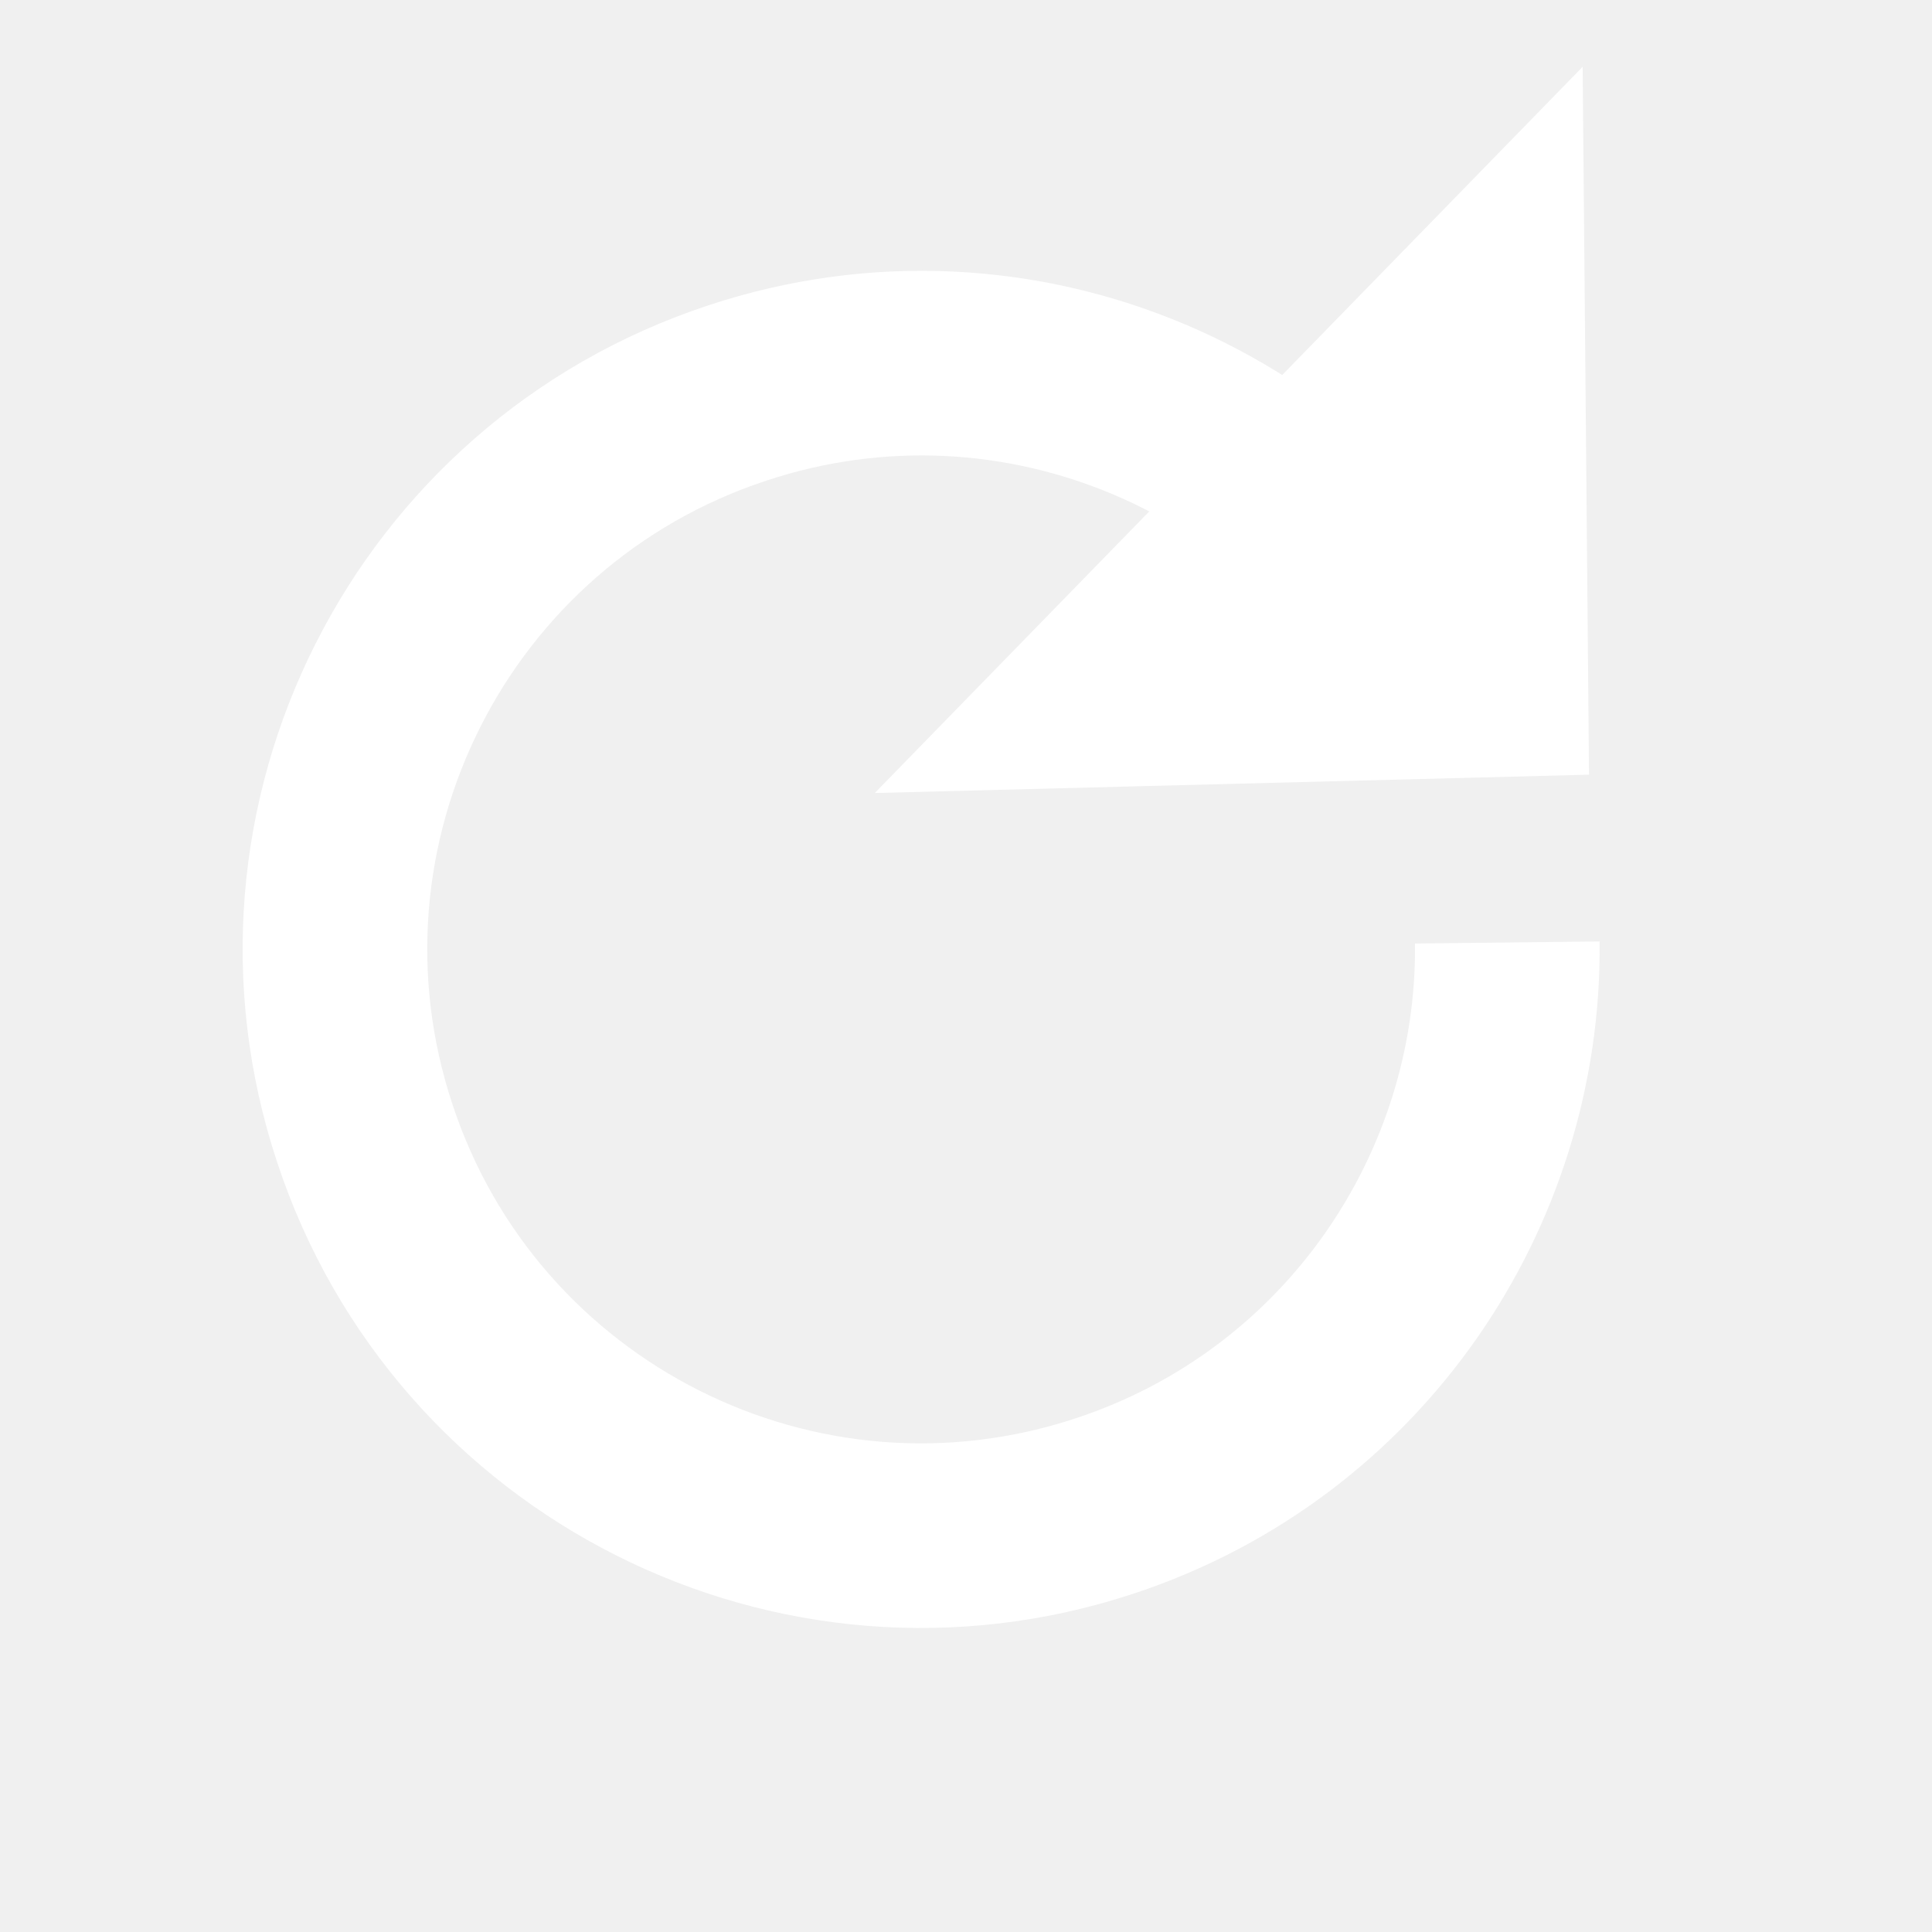
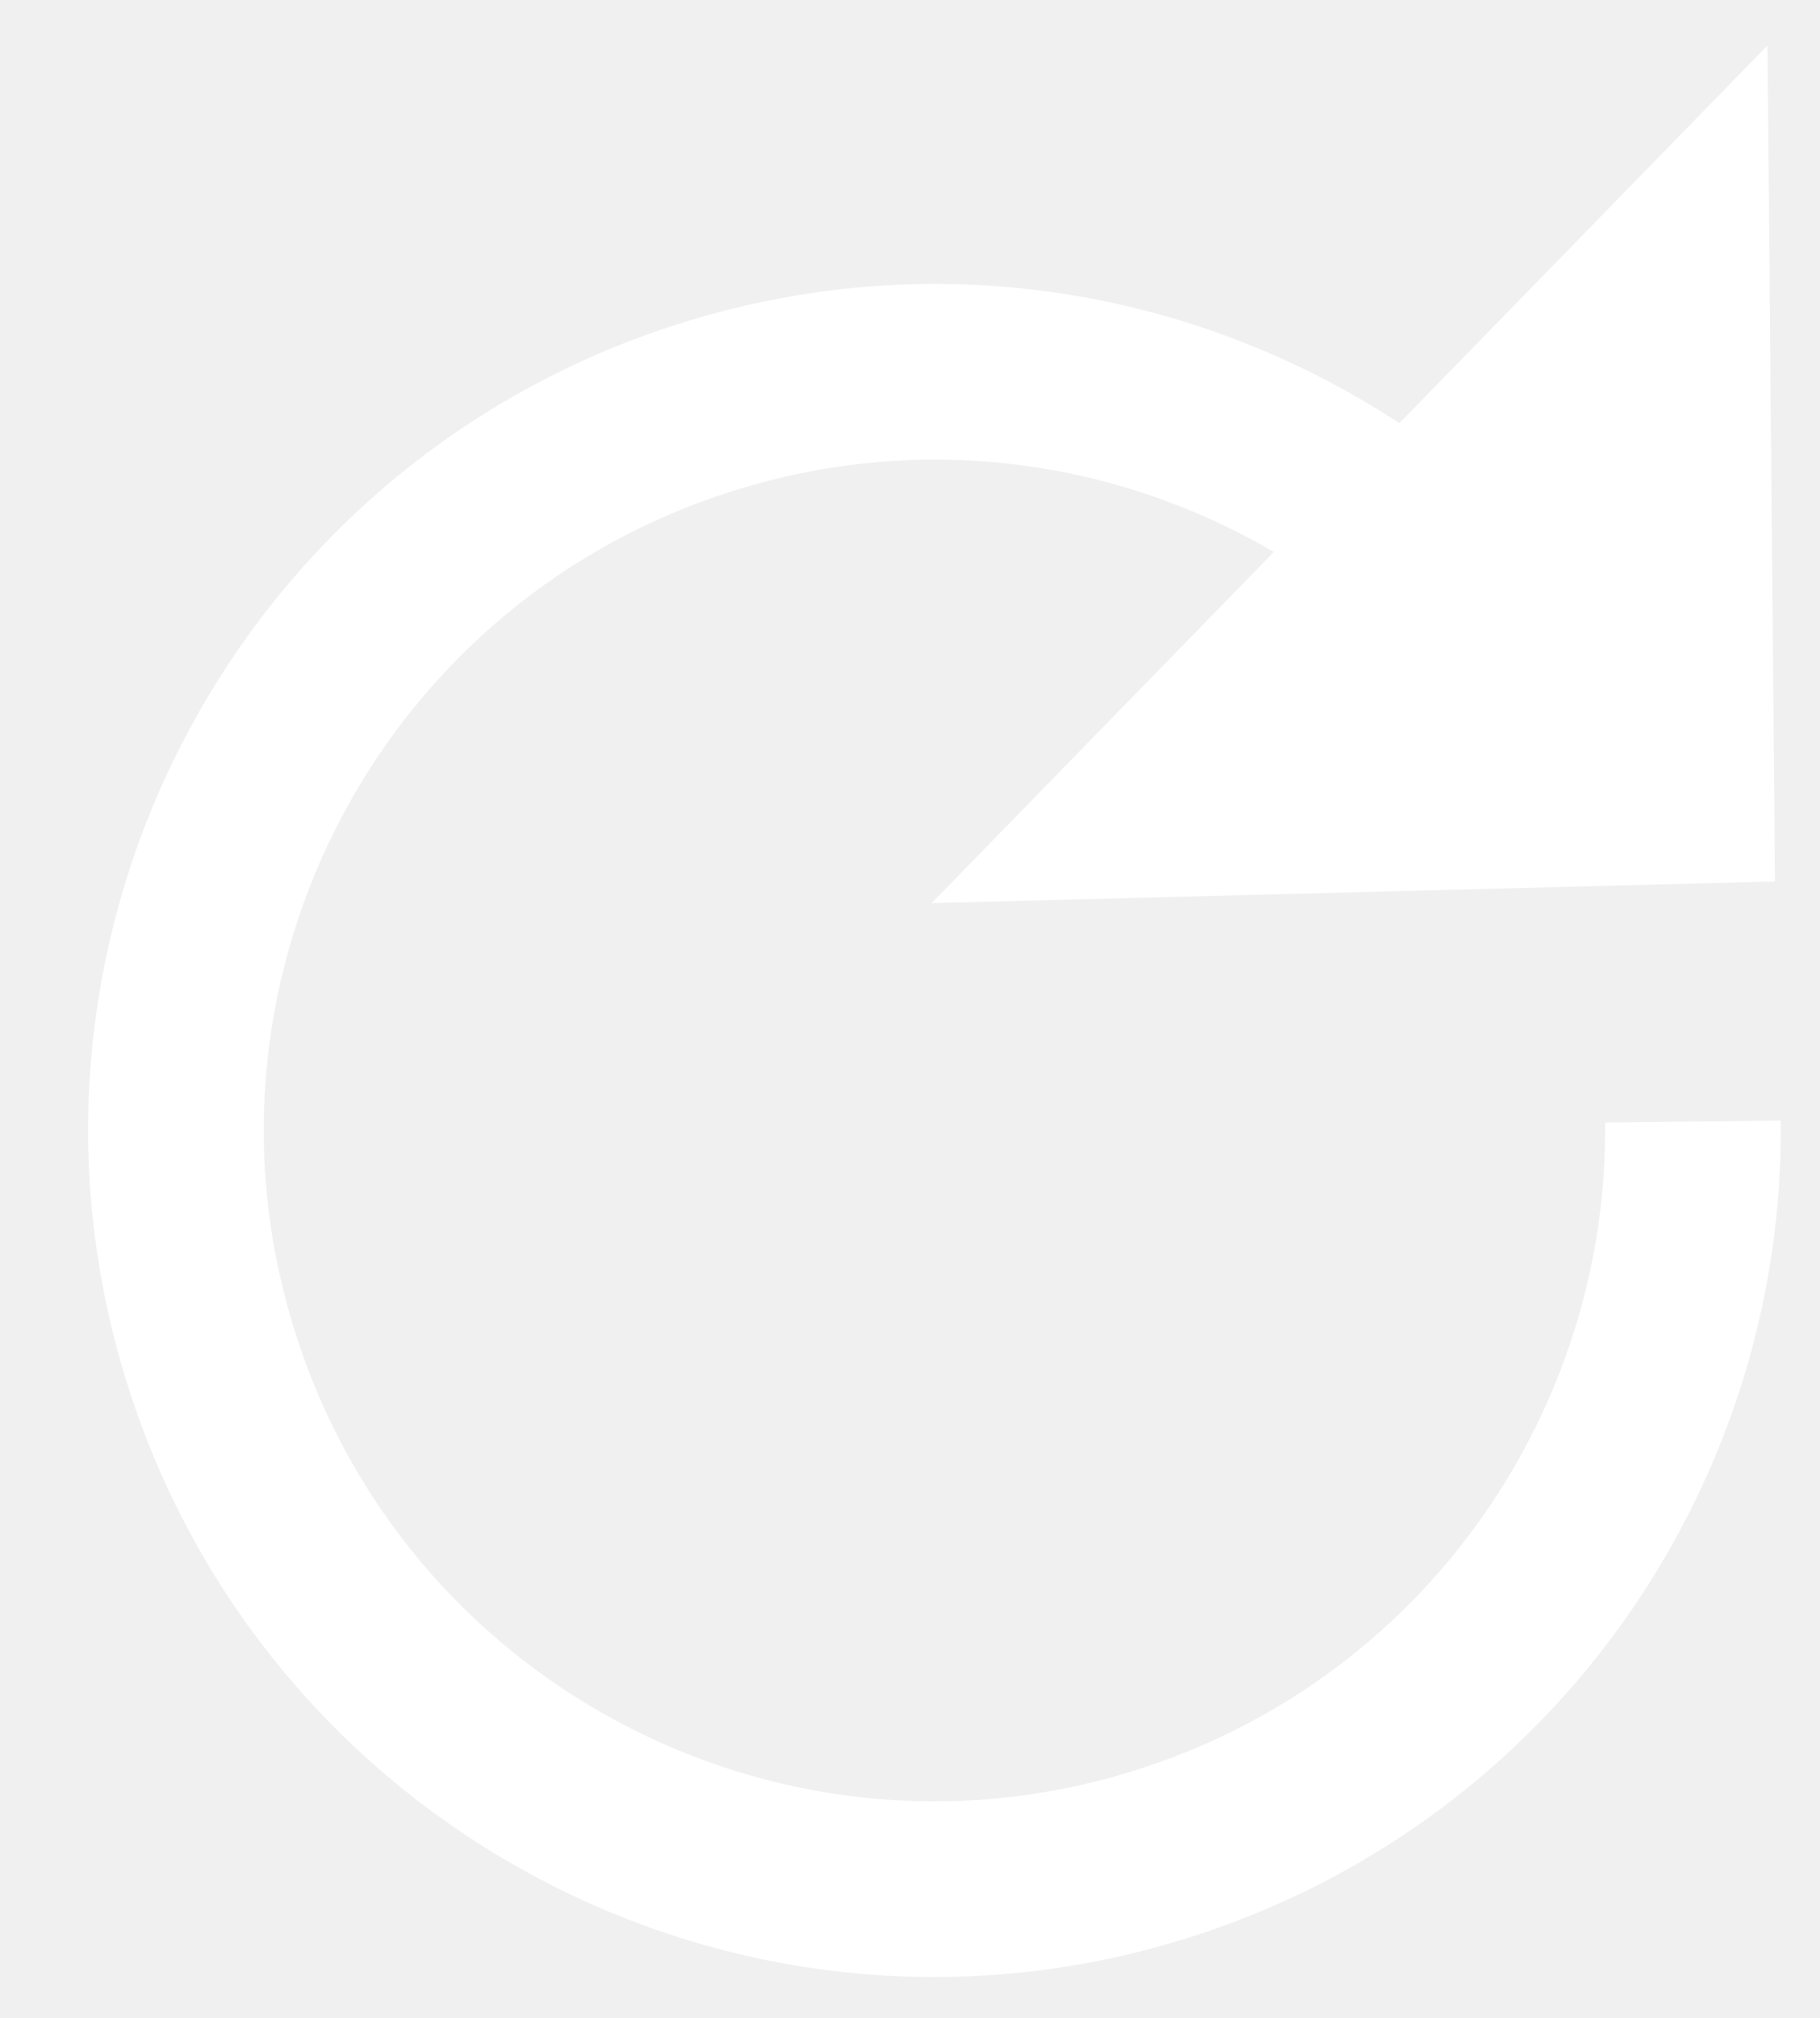
- <svg xmlns="http://www.w3.org/2000/svg" id="master-artboard" viewBox="0 0 1330 1330" version="1.1" x="0px" y="0px" style="enable-background:new 0 0 1096 780;" width="1330px" height="1330px">
-   <rect id="ee-background" x="0" y="0" width="1330" height="1330" style="fill: white; fill-opacity: 0; pointer-events: none;" />
-   <g transform="matrix(3.731202, -0.4433981, 0.4433981, 3.731202, -427.914, -175.3141)">
+ <svg xmlns="http://www.w3.org/2000/svg" id="master-artboard" viewBox="0 0 470.916 522.209" version="1.1" x="0px" y="0px" style="enable-background:new 0 0 1096 780;" width="470.916px" height="522.209px">
+   <rect id="ee-background" x="0" y="0" width="470.916" height="522.209" style="fill: white; fill-opacity: 0; pointer-events: none;" transform="matrix(1.081963, 0, 0, 1.081963, 221.2213, 63.62127)" />
+   <g transform="matrix(1.815158, -0.2157047, 0.2157047, 1.815158, -274.8094, -110.6981)">
+     <g transform="matrix(-0.9844122, 0.1436496, -0.1436496, -0.9844122, 748.0745, 711.4993)">
+       <path d="M 187.188 531.327" style="fill: rgb(95, 99, 104); fill-opacity: 1; stroke: rgb(255, 255, 255); stroke-opacity: 1; stroke-width: 34; paint-order: stroke;" />
+       <path class="st5" d="M318.3,549.4c10.3,51.9,57.5,89.7,111.9,86.6c59.5-3.3,105.1-54.3,101.7-113.8  c-3.3-59.5-54.3-105.1-113.8-101.7c-48.1,2.7-87.1,36.6-98.5,80.9" style="fill: none; stroke: rgb(255, 255, 255); stroke-width: 25; stroke-miterlimit: 10;" transform="matrix(1, 0, 0, 1, 0, 2.842170943040401e-14)" />
+     </g>
+     <path d="M 622.251 181.32" style="fill: rgb(95, 99, 104); fill-opacity: 1; stroke: rgb(255, 255, 255); stroke-opacity: 1; stroke-width: 27; paint-order: stroke;" transform="matrix(1, 1.3877787807814457e-17, -1.3877787807814457e-17, 1, -215.7844, 45.87055)" />
    <g transform="matrix(0.06841094, -0.007399386, 0.007399386, 0.06841094, 327.4807, 218.0251)">
      <g transform="matrix(-0.6896799, 1.559028, -1.559028, -0.6896799, -3259.971, -4618.917)">
-         <path d="M 1141.712 250.761 L 430.037 256.349 L 412.425 -461.728 L 1141.712 250.761 Z" class="st1" style="fill: rgb(255, 255, 255); stroke: rgb(255, 255, 255); stroke-opacity: 1; stroke-width: 40;" transform="matrix(-1.391672, 0.2699931, -0.2699931, -1.391672, 2352.633, -3041.012)" />
-         <path style="fill: rgb(255, 255, 255); fill-opacity: 1; stroke: rgb(255, 255, 255); stroke-opacity: 1; stroke-width: 40; paint-order: stroke;" />
-         <path style="fill: rgb(255, 255, 255); fill-opacity: 1; stroke: rgb(255, 255, 255); stroke-opacity: 1; stroke-width: 40; paint-order: stroke;" />
-         <path style="fill: rgb(255, 255, 255); fill-opacity: 1; stroke: rgb(255, 255, 255); stroke-opacity: 1; stroke-width: 40; paint-order: stroke;" />
-         <path style="fill: rgb(255, 255, 255); fill-opacity: 1; stroke: rgb(255, 255, 255); stroke-opacity: 1; stroke-width: 40; paint-order: stroke;" transform="matrix(1.41759, 0, 0, 1.41759, -351.2113, -1.518333)" />
-         <path style="fill: rgb(255, 255, 255); fill-opacity: 1; stroke: rgb(255, 255, 255); stroke-opacity: 1; stroke-width: 40; paint-order: stroke;" transform="matrix(1.41759, 0, 0, 1.41759, -351.2113, -1.518333)" />
-         <path style="fill: rgb(255, 255, 255); fill-opacity: 1; stroke: rgb(255, 255, 255); stroke-opacity: 1; stroke-width: 40; paint-order: stroke;" />
+         <path d="M 1141.712 250.761 L 430.037 256.349 L 412.425 -461.728 L 1141.712 250.761 Z" class="st1" style="fill: rgb(255, 255, 255); stroke: rgb(255, 255, 255); stroke-opacity: 1; stroke-width: 0;" transform="matrix(-1.391672, 0.2699931, -0.2699931, -1.391672, 2352.633, -3041.012)" />
+         <path style="fill: rgb(255, 255, 255); fill-opacity: 1; stroke: rgb(255, 255, 255); stroke-opacity: 1; stroke-width: 0; paint-order: stroke;" />
+         <path style="fill: rgb(255, 255, 255); fill-opacity: 1; stroke: rgb(255, 255, 255); stroke-opacity: 1; stroke-width: 0; paint-order: stroke;" />
+         <path style="fill: rgb(255, 255, 255); fill-opacity: 1; stroke: rgb(255, 255, 255); stroke-opacity: 1; stroke-width: 0; paint-order: stroke;" />
+         <path style="fill: rgb(255, 255, 255); fill-opacity: 1; stroke: rgb(255, 255, 255); stroke-opacity: 1; stroke-width: 0; paint-order: stroke;" transform="matrix(1.41759, 0, 0, 1.41759, -351.2113, -1.518333)" />
+         <path style="fill: rgb(255, 255, 255); fill-opacity: 1; stroke: rgb(255, 255, 255); stroke-opacity: 1; stroke-width: 0; paint-order: stroke;" transform="matrix(1.41759, 0, 0, 1.41759, -351.2113, -1.518333)" />
+         <path style="fill: rgb(255, 255, 255); fill-opacity: 1; stroke: rgb(255, 255, 255); stroke-opacity: 1; stroke-width: 0; paint-order: stroke;" />
      </g>
-       <path d="M 2563.293 1470.072" style="fill: rgb(255, 255, 255); fill-opacity: 1; stroke: rgb(255, 255, 255); stroke-opacity: 1; stroke-width: 27; paint-order: stroke;" transform="matrix(-0.9998932, -0.01461149, 0.01461149, -0.9998932, -3184.549, -3537.805)" />
-       <path d="M -3694.163 -3137.336" style="fill: rgb(255, 255, 255); fill-opacity: 1; stroke: rgb(255, 255, 255); stroke-opacity: 1; stroke-width: 27; paint-order: stroke;" />
+       <path d="M 2563.293 1470.072" style="fill: rgb(255, 255, 255); fill-opacity: 1; stroke: rgb(255, 255, 255); stroke-opacity: 1; stroke-width: 0; paint-order: stroke;" transform="matrix(-0.9998932, -0.01461149, 0.01461149, -0.9998932, -3184.549, -3537.805)" />
+       <path d="M -3694.163 -3137.336" style="fill: rgb(255, 255, 255); fill-opacity: 1; stroke: rgb(255, 255, 255); stroke-opacity: 1; stroke-width: 0; paint-order: stroke;" />
    </g>
-     <g transform="matrix(-0.9844122, 0.1436496, -0.1436496, -0.9844122, 748.0745, 711.4993)">
-       <path class="st5" d="M318.3,549.4c10.3,51.9,57.5,89.7,111.9,86.6c59.5-3.3,105.1-54.3,101.7-113.8  c-3.3-59.5-54.3-105.1-113.8-101.7c-48.1,2.7-87.1,36.6-98.5,80.9" style="fill: none; stroke: rgb(255, 255, 255); stroke-width: 34; stroke-miterlimit: 10;" transform="matrix(1, 0, 0, 1, 0, 2.842170943040401e-14)" />
-       <path d="M 187.188 531.327" style="fill: rgb(95, 99, 104); fill-opacity: 1; stroke: rgb(255, 255, 255); stroke-opacity: 1; stroke-width: 34; paint-order: stroke;" />
-     </g>
-     <path d="M 622.251 181.32" style="fill: rgb(95, 99, 104); fill-opacity: 1; stroke: rgb(255, 255, 255); stroke-opacity: 1; stroke-width: 27; paint-order: stroke;" transform="matrix(1, 1.3877787807814457e-17, -1.3877787807814457e-17, 1, -215.7844, 45.87055)" />
  </g>
</svg>
